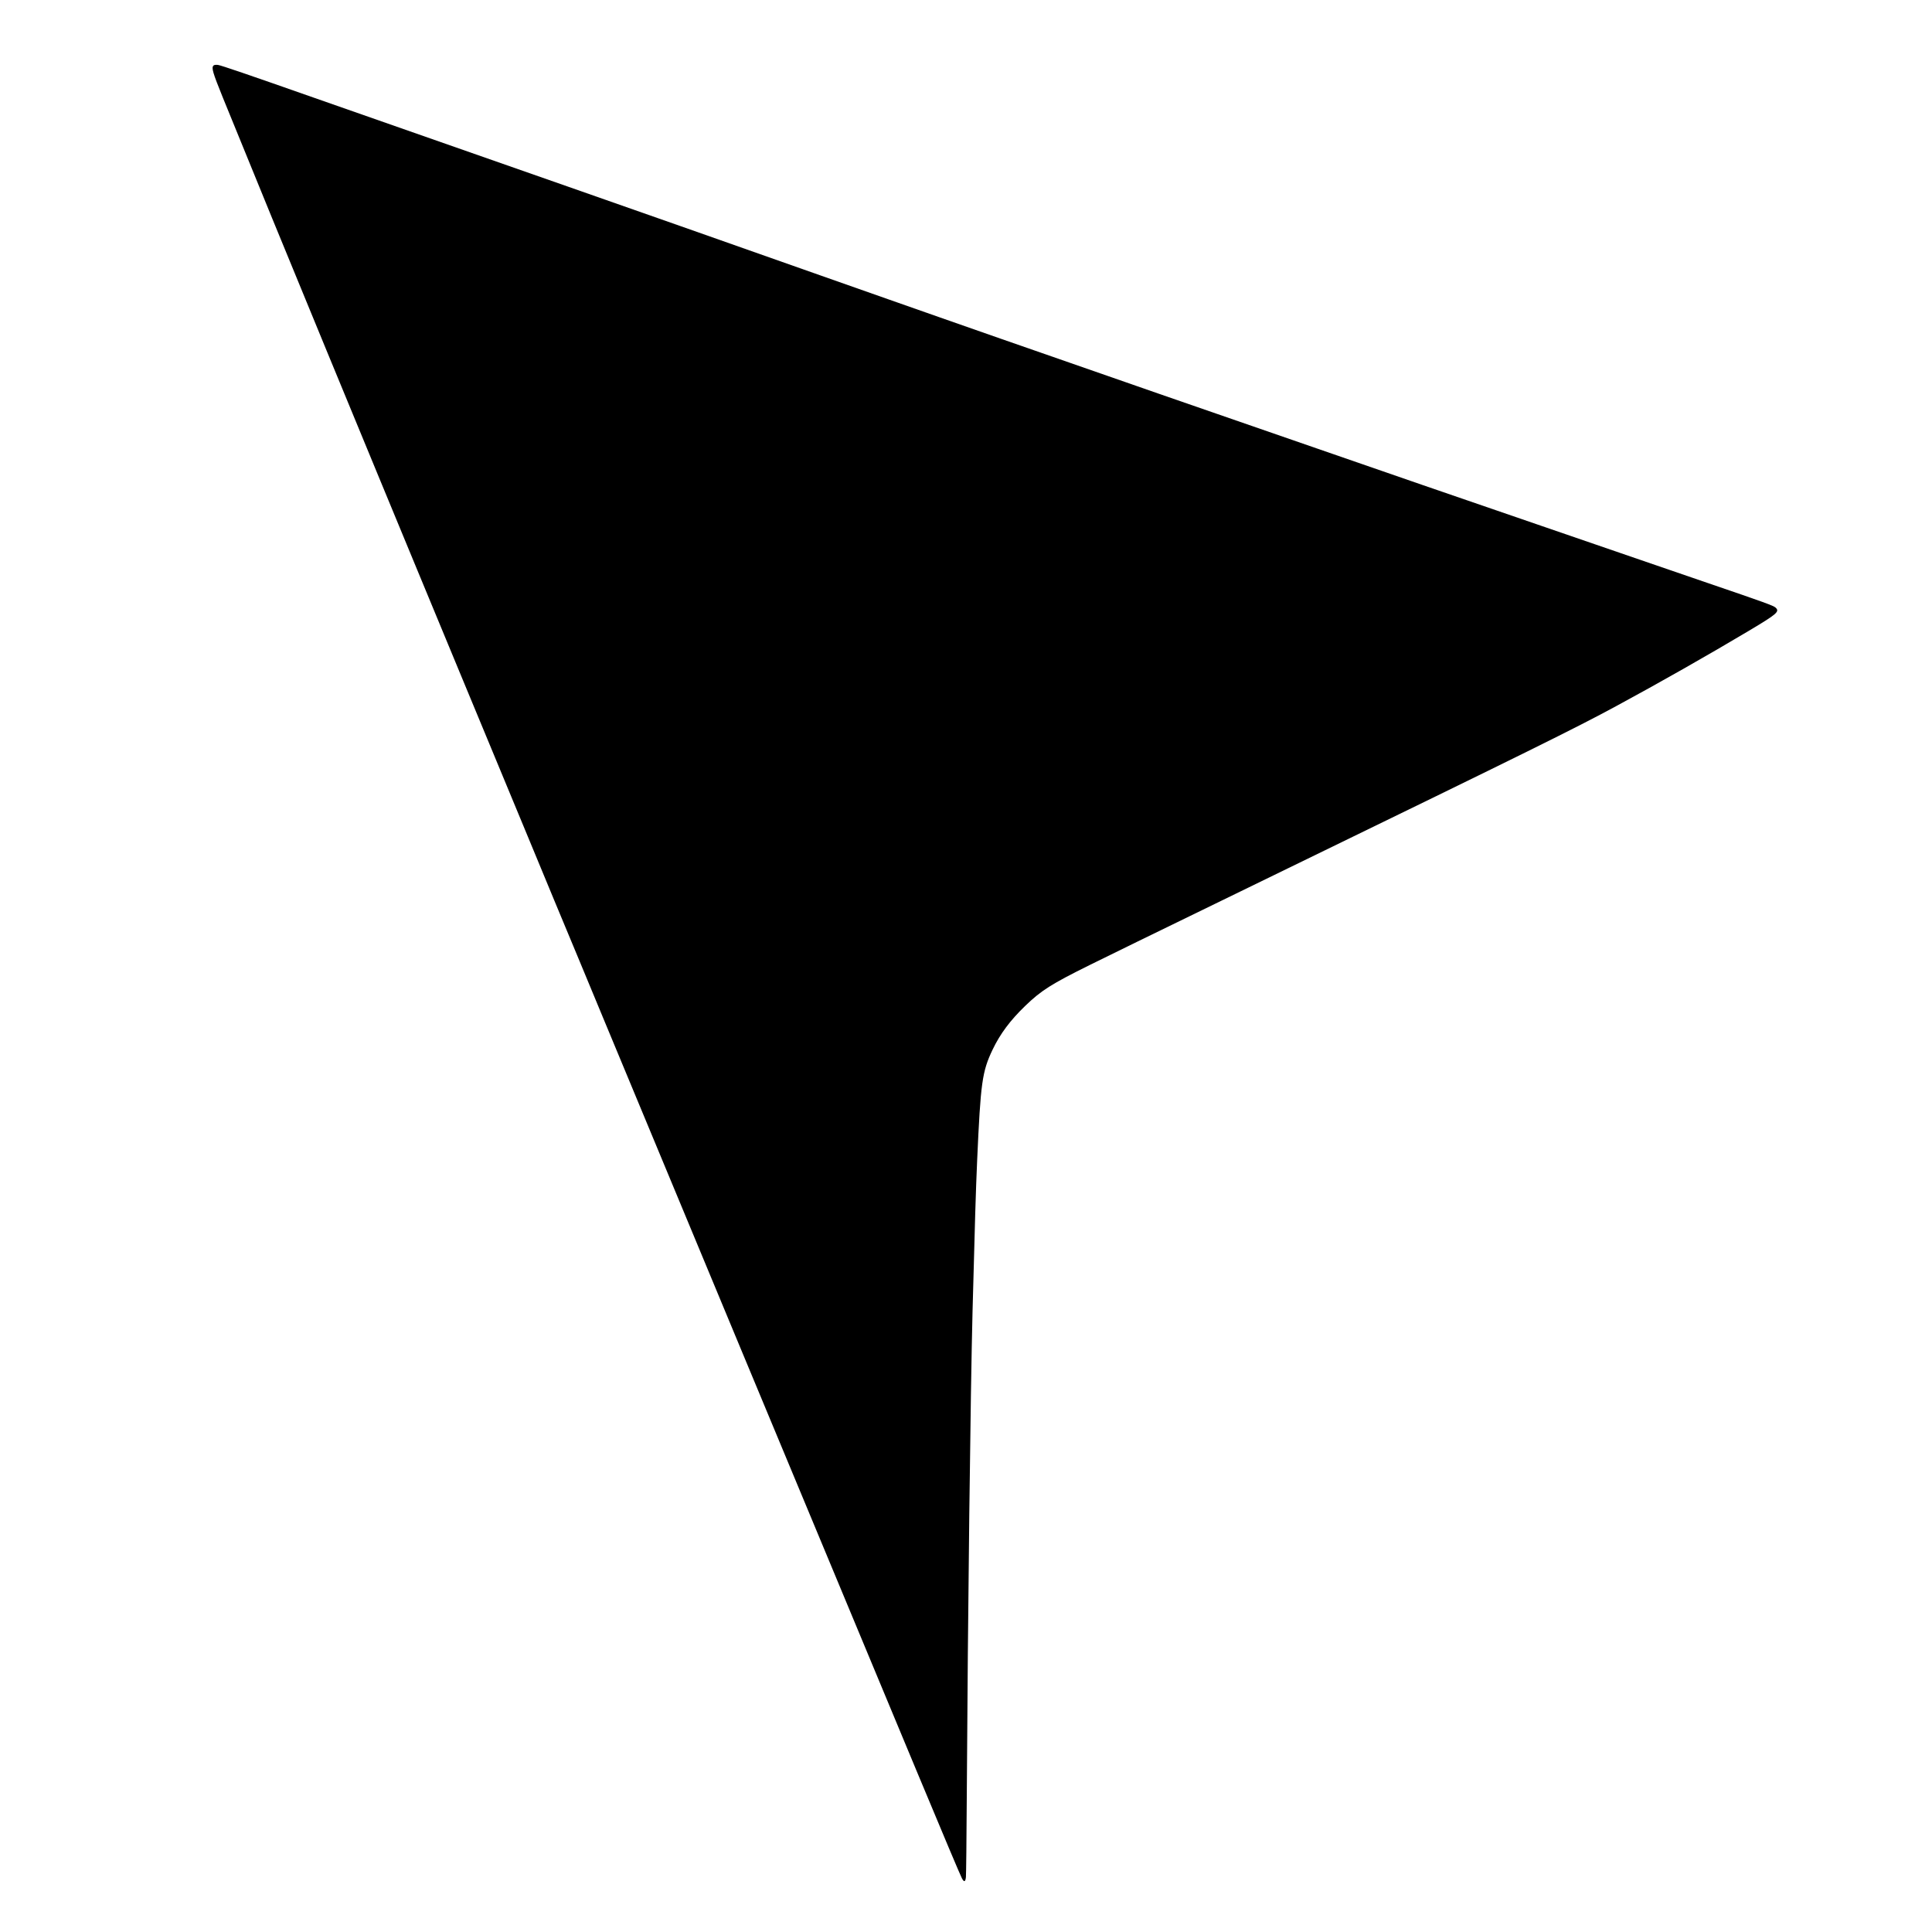
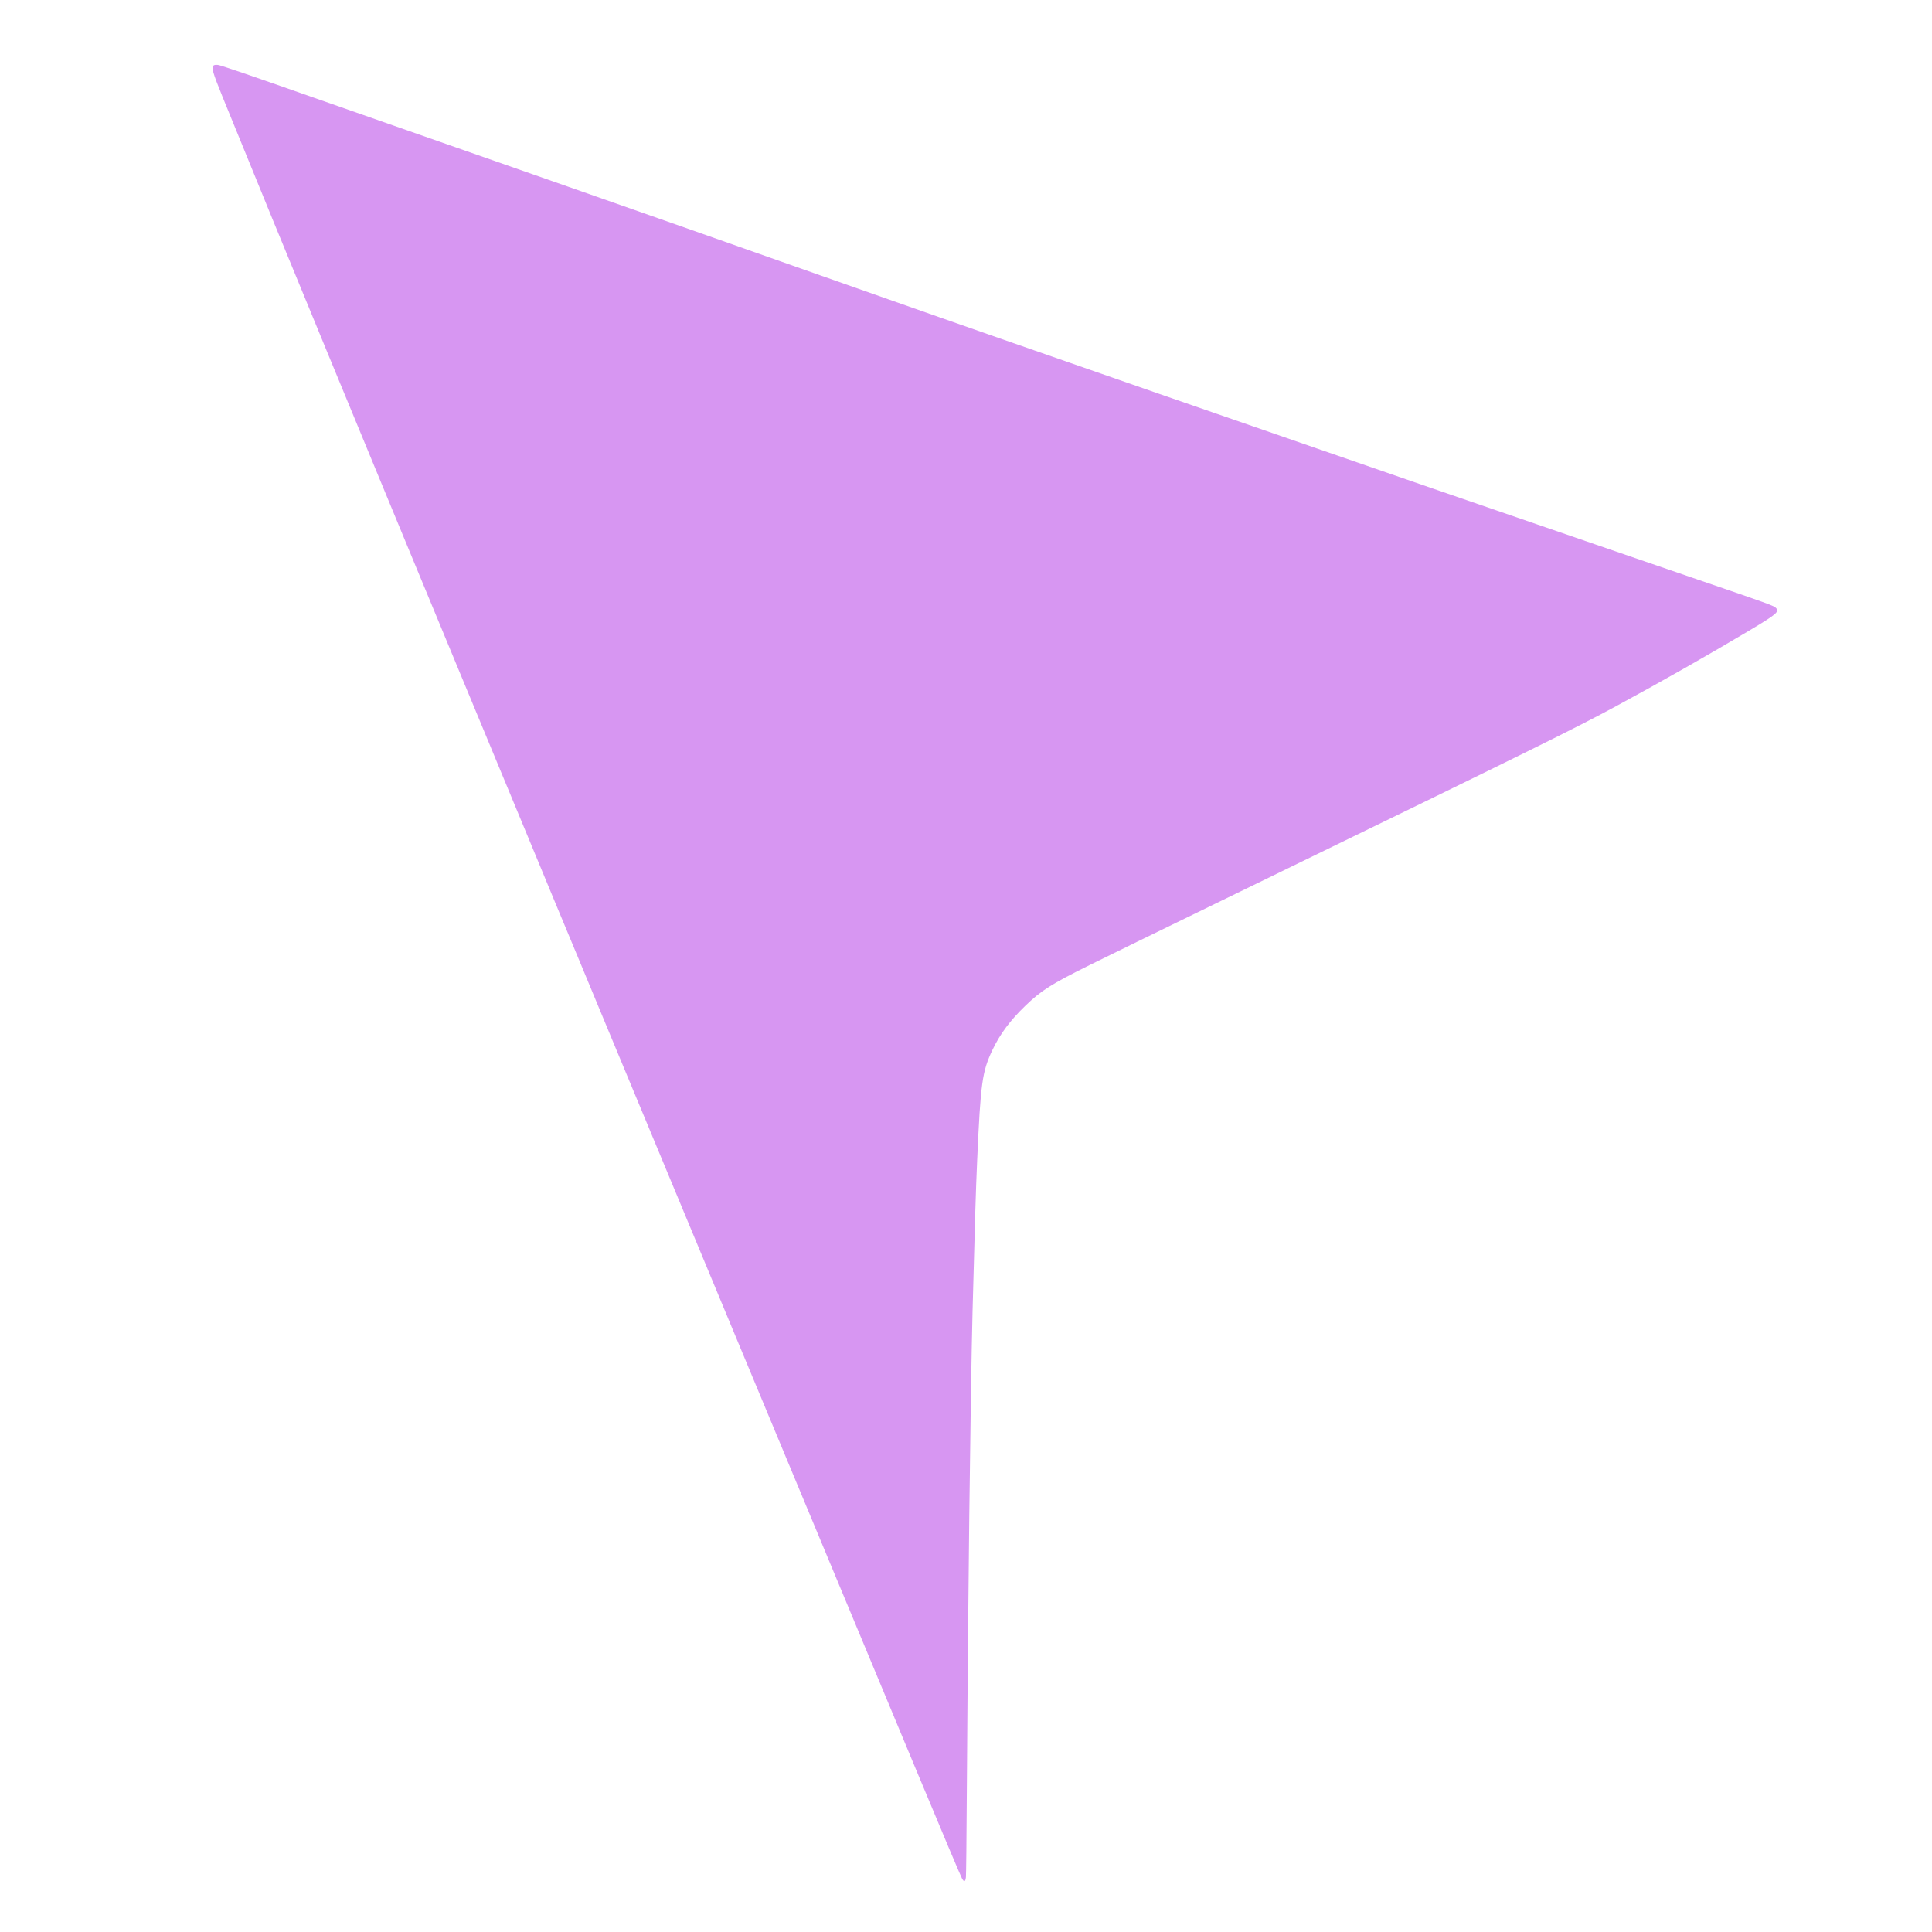
<svg xmlns="http://www.w3.org/2000/svg" version="1.0" width="2509pt" height="2509pt" viewBox="0 0 2509 2509" preserveAspectRatio="xMidYMid meet">
-   <g transform="translate(0,2509) scale(0.1,-0.1)" fill="#000000" stroke="none">
+   <g transform="translate(0,2509) scale(0.1,-0.1)" fill="#d796f2" stroke="none">
    <path d="M2773 24239 c-29 -29 -12 -87 120 -414 265 -654 999 -2444 1347 -3285 67 -162 154 -371 192 -465 39 -93 140 -339 225 -545 86 -206 213 -514 283 -685 70 -170 178 -431 240 -580 61 -148 169 -409 240 -580 70 -170 316 -762 545 -1315 500 -1205 620 -1493 888 -2140 265 -641 433 -1045 677 -1630 108 -261 257 -619 330 -795 73 -176 167 -403 210 -505 43 -102 121 -289 173 -416 280 -677 2225 -5348 3657 -8784 358 -859 568 -1356 591 -1401 28 -55 46 -51 53 14 3 28 8 491 11 1027 14 2421 48 5264 75 6320 31 1180 42 1557 60 1965 45 1007 64 1147 200 1433 98 205 229 381 423 568 209 202 341 285 837 531 368 182 443 218 2575 1256 3143 1528 3741 1824 4260 2105 559 302 1195 663 1735 985 360 215 394 245 339 296 -28 26 -138 66 -894 324 -346 118 -767 263 -935 321 -168 57 -744 255 -1280 440 -876 300 -2111 726 -2845 981 -347 121 -645 223 -1300 450 -495 171 -847 293 -1920 667 -236 82 -635 221 -885 308 -250 87 -610 213 -800 280 -190 67 -484 170 -655 230 -170 60 -573 201 -895 315 -1301 459 -2417 852 -3270 1150 -1040 364 -3113 1089 -3300 1155 -868 305 -1211 422 -1250 427 -30 3 -49 0 -57 -8z" />
  </g>
</svg>
